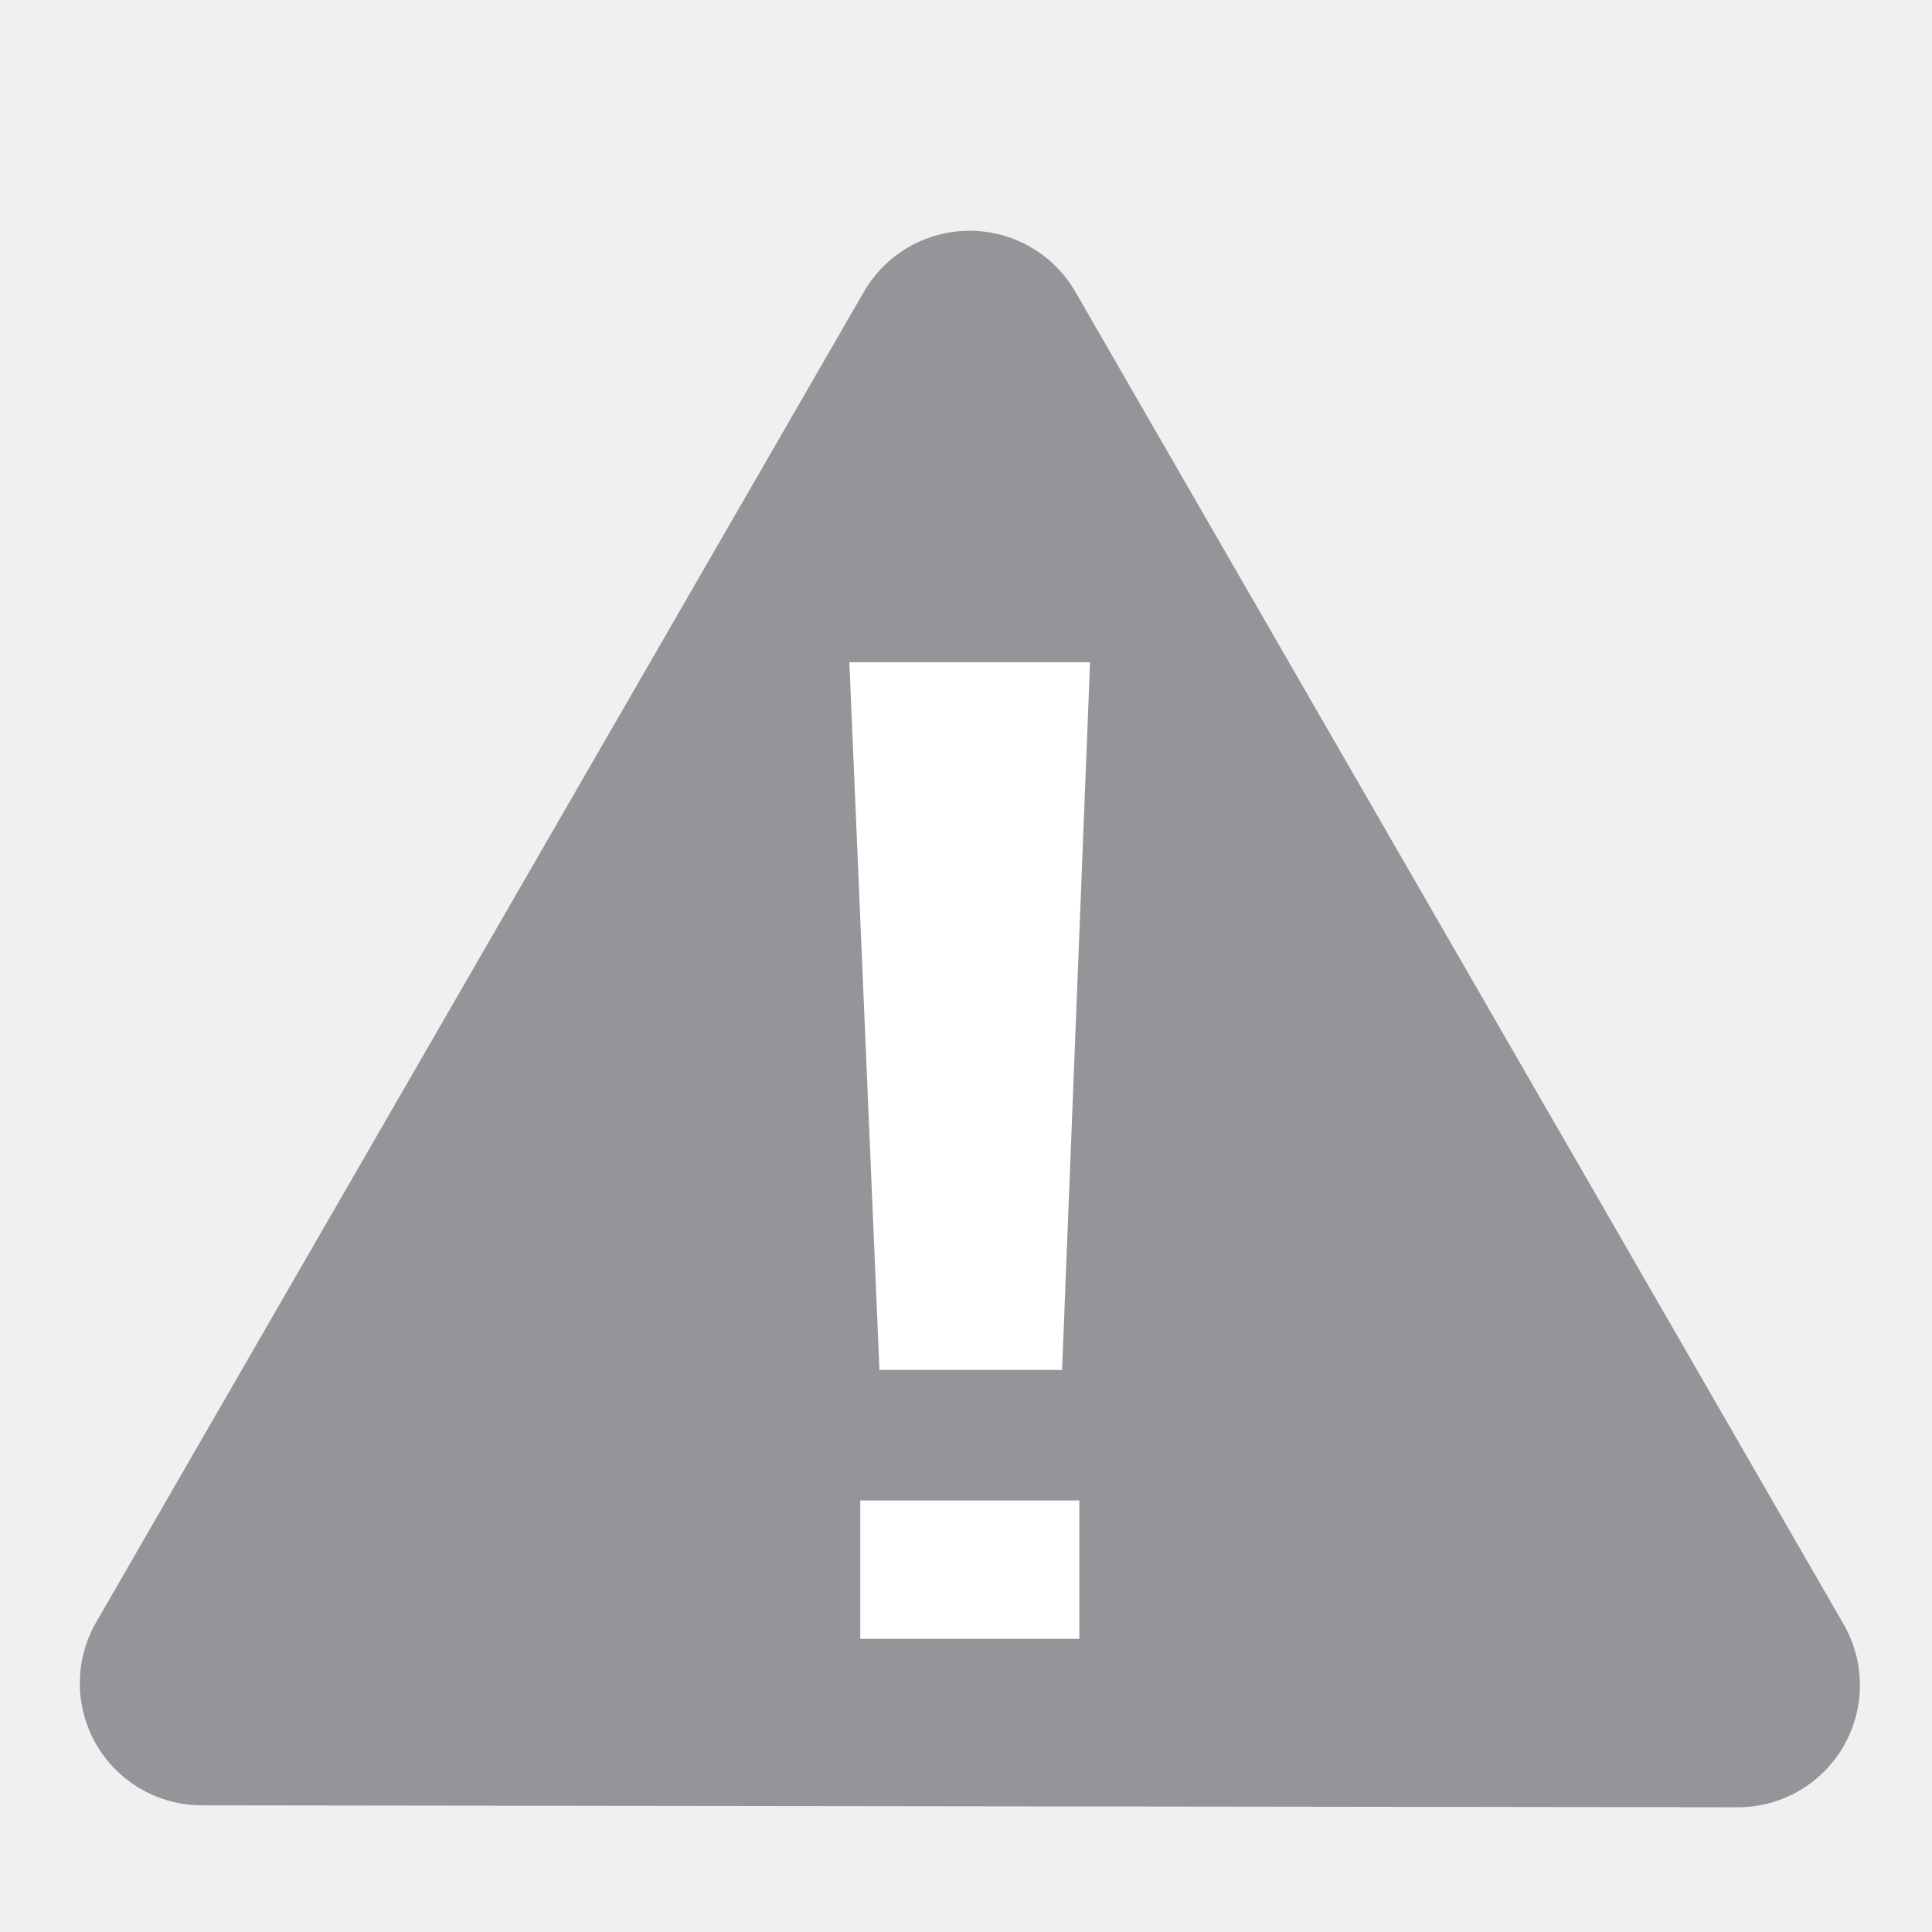
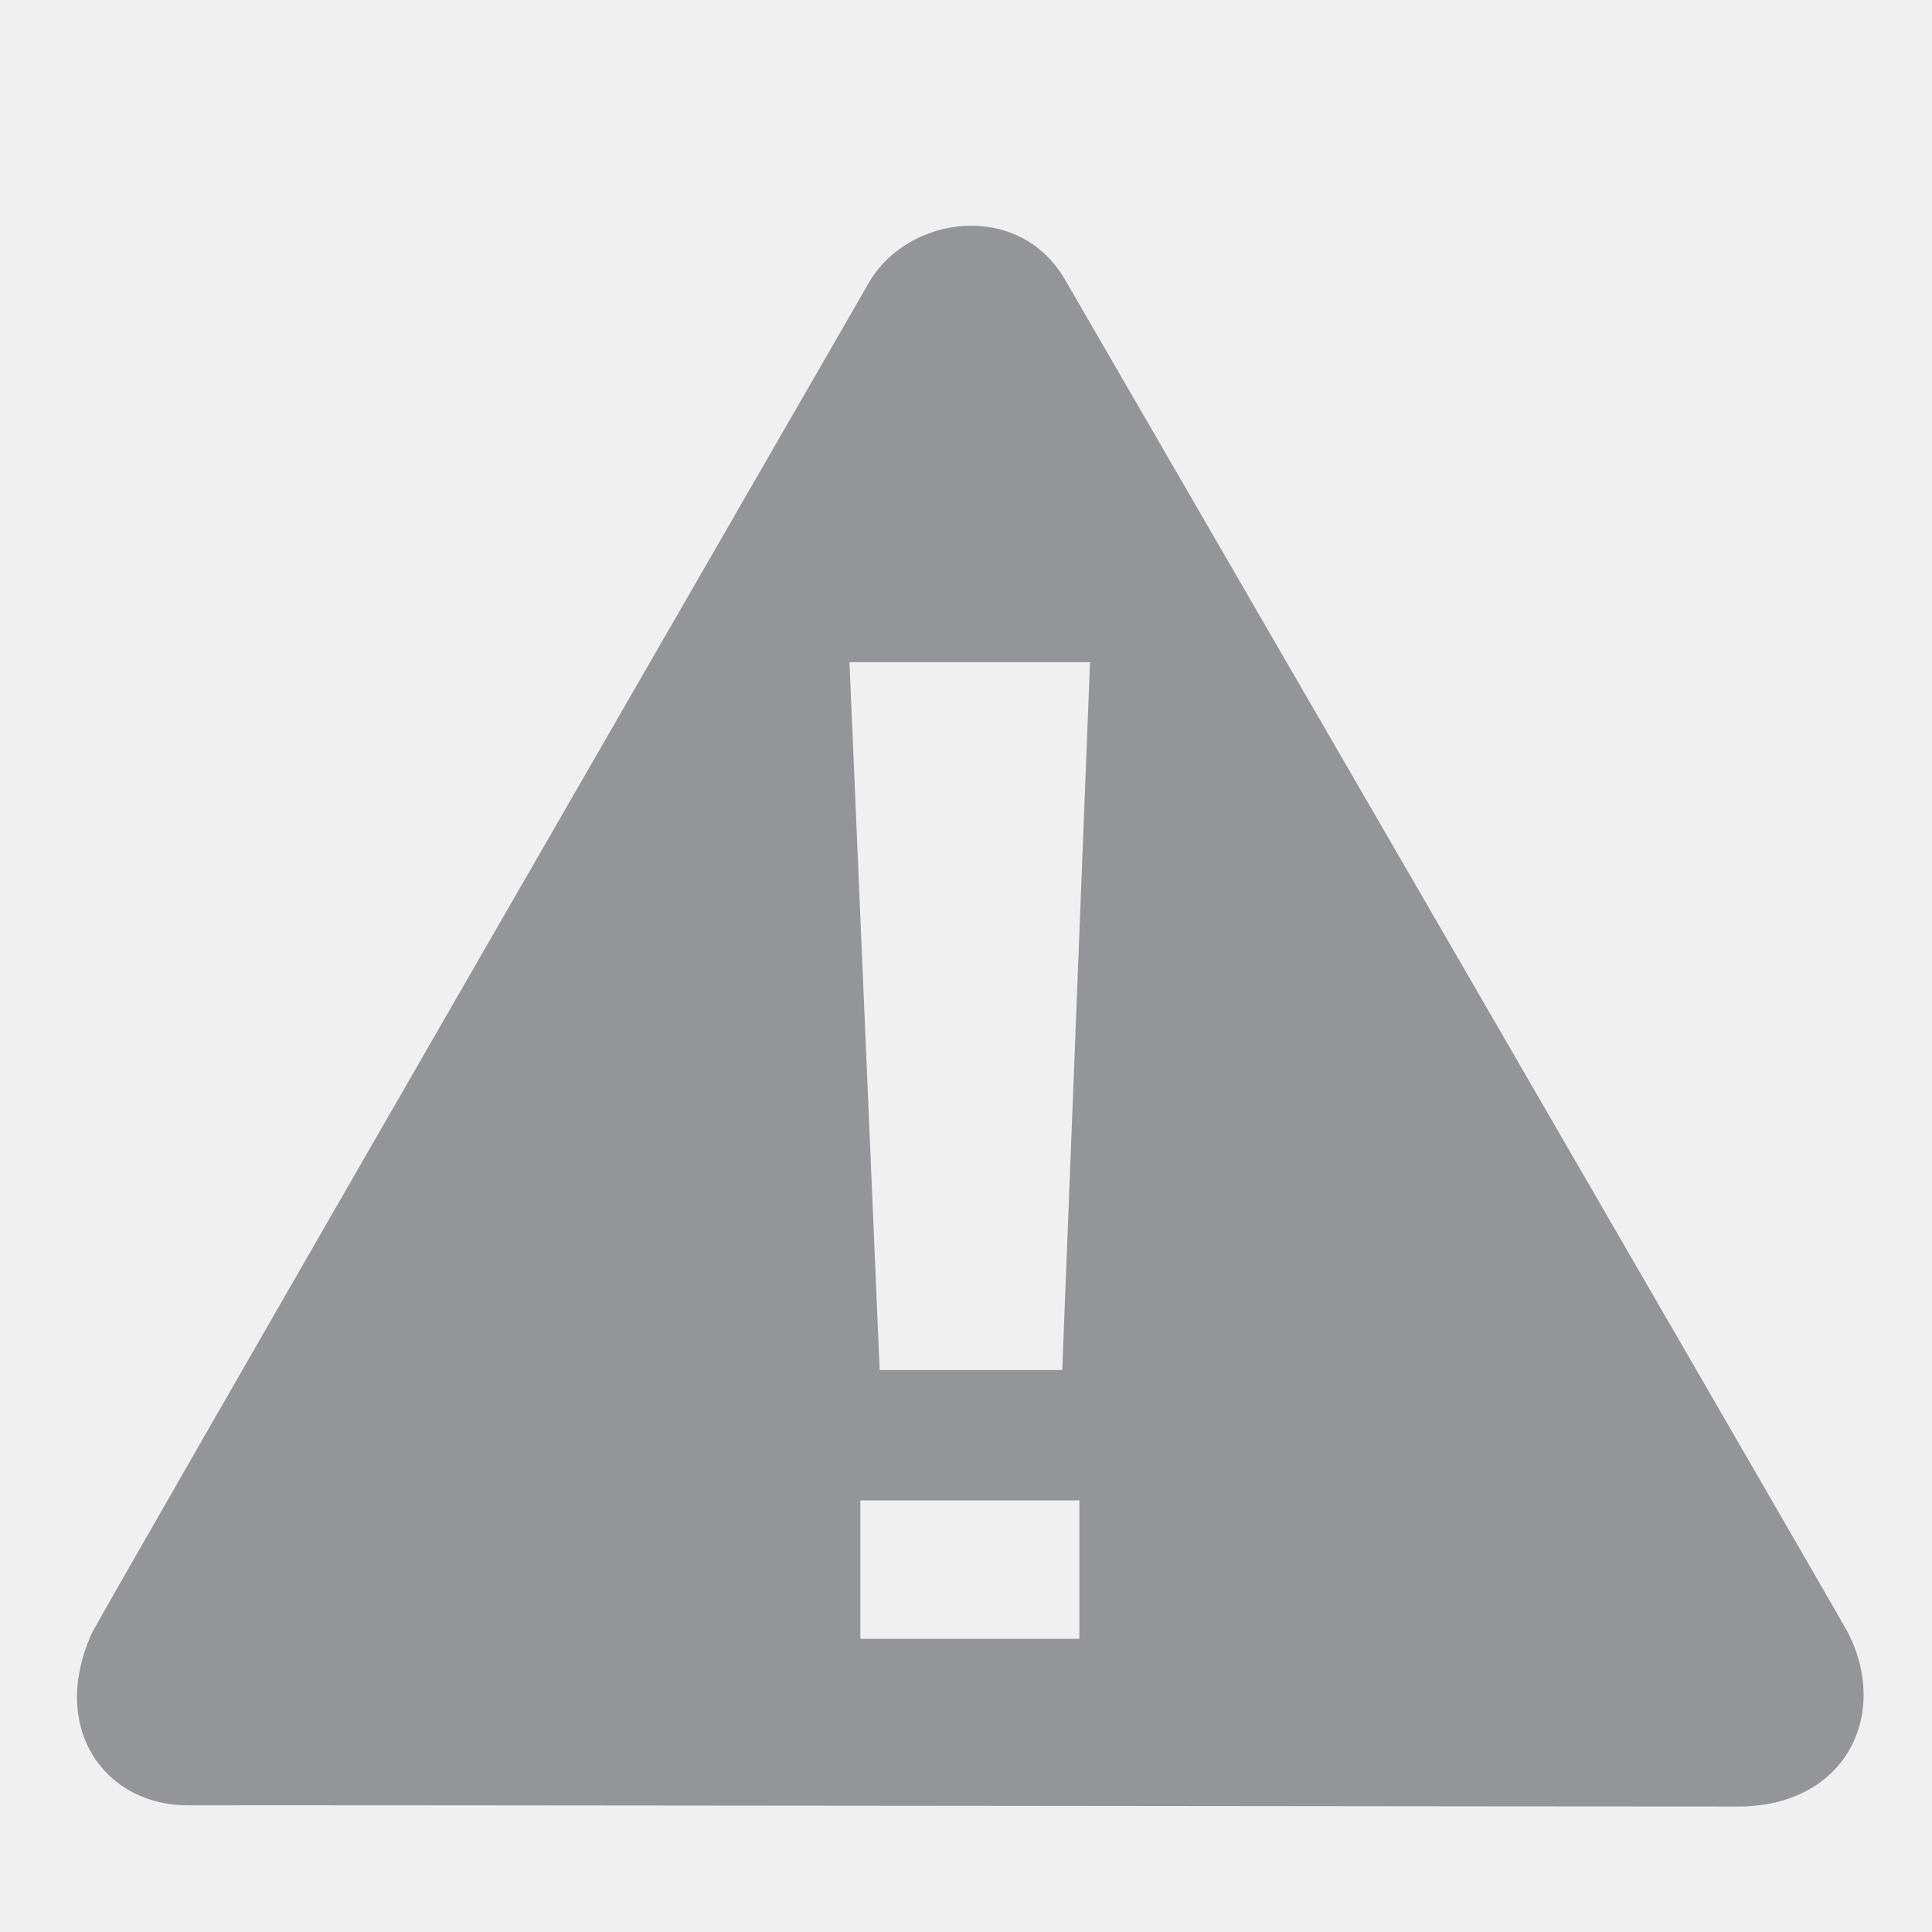
<svg xmlns="http://www.w3.org/2000/svg" version="1.1" id="Layer_1" x="0px" y="0px" width="16px" height="16px" viewBox="0 0 16 16" enable-background="new 0 0 16 16" xml:space="preserve">
  <defs id="defs9" />
-   <path style="fill:#939598;fill-opacity:1;stroke:#939598;stroke-width:2.022;stroke-linecap:round;stroke-linejoin:round;stroke-miterlimit:4;stroke-dasharray:none;stroke-opacity:1" d="M 1.672,13.94 14.392,13.956 8.03,2.922 Z" id="rect4236" />
-   <g style="font-style:normal;font-weight:normal;font-size:40px;line-height:125%;font-family:sans-serif;letter-spacing:0px;word-spacing:0px;fill:#ffffff;fill-opacity:1;stroke:none;stroke-width:1px;stroke-linecap:butt;stroke-linejoin:miter;stroke-opacity:1" id="text4562" transform="matrix(1.457143,0,0,0.8899664,-4.030072,1.852366)">
-     <path d="m 8.961,4.081 -0.159,6.586 -1.038,0 -0.171,-6.586 1.367,0 z m -0.061,9.088 -1.245,0 0,-1.288 1.245,0 0,1.288 z" style="font-size:12.5px;fill:#ffffff;fill-opacity:1;stroke:none;stroke-opacity:1" id="path4567" />
-   </g>
+   <path style="fill:#939598;fill-opacity:1;fill-rule:evenodd;stroke:none;stroke-width:1px;stroke-linecap:butt;stroke-linejoin:miter;stroke-opacity:1" d="M 7.984 1.871 C 7.667 1.89 7.359 2.062 7.199 2.336 C 7.199 2.336 0.817 13.397 0.758 13.531 C 0.405 14.323 0.877 14.957 1.564 14.951 C 2.033 14.947 14.332 14.963 14.422 14.961 C 15.305 14.943 15.65 14.175 15.297 13.508 C 15.218 13.359 8.82 2.316 8.82 2.316 C 8.627 1.984 8.301 1.852 7.984 1.871 z M 7.035 5.484 L 9.027 5.484 L 8.797 11.346 L 7.285 11.346 L 7.035 5.484 z M 7.125 12.426 L 8.939 12.426 L 8.939 13.572 L 7.125 13.572 L 7.125 12.426 z " id="path4160" />
</svg>
